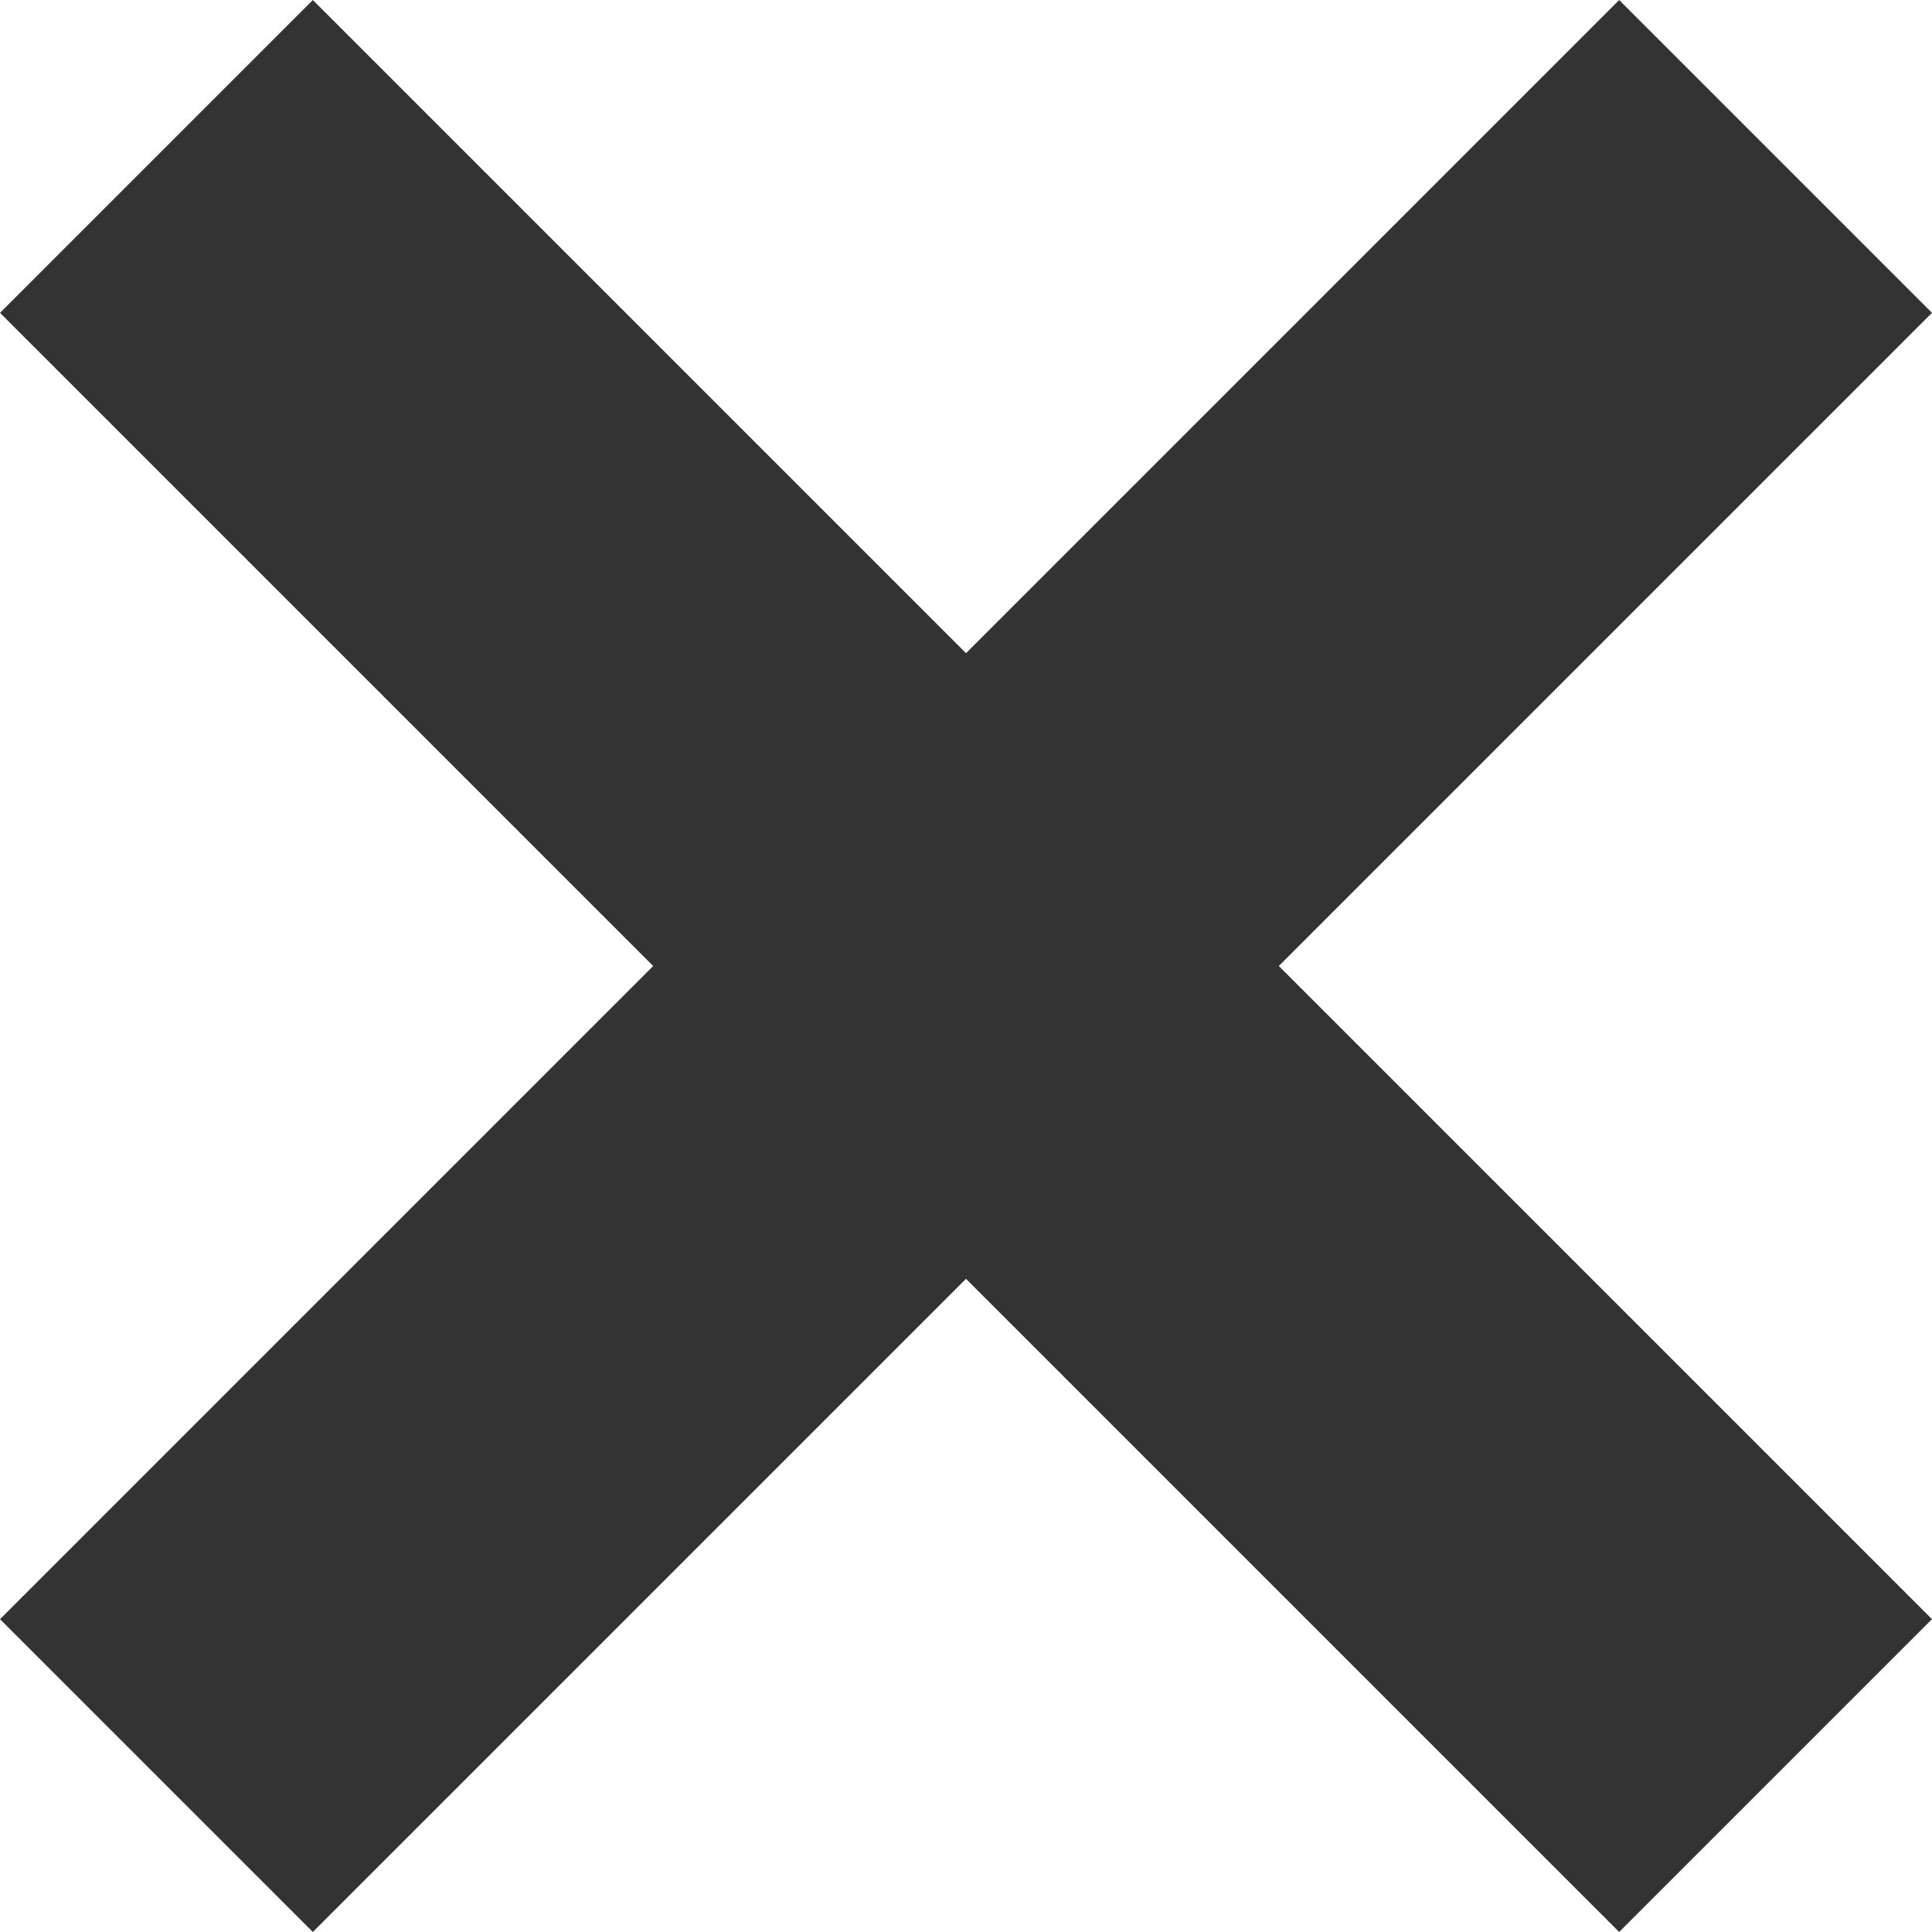
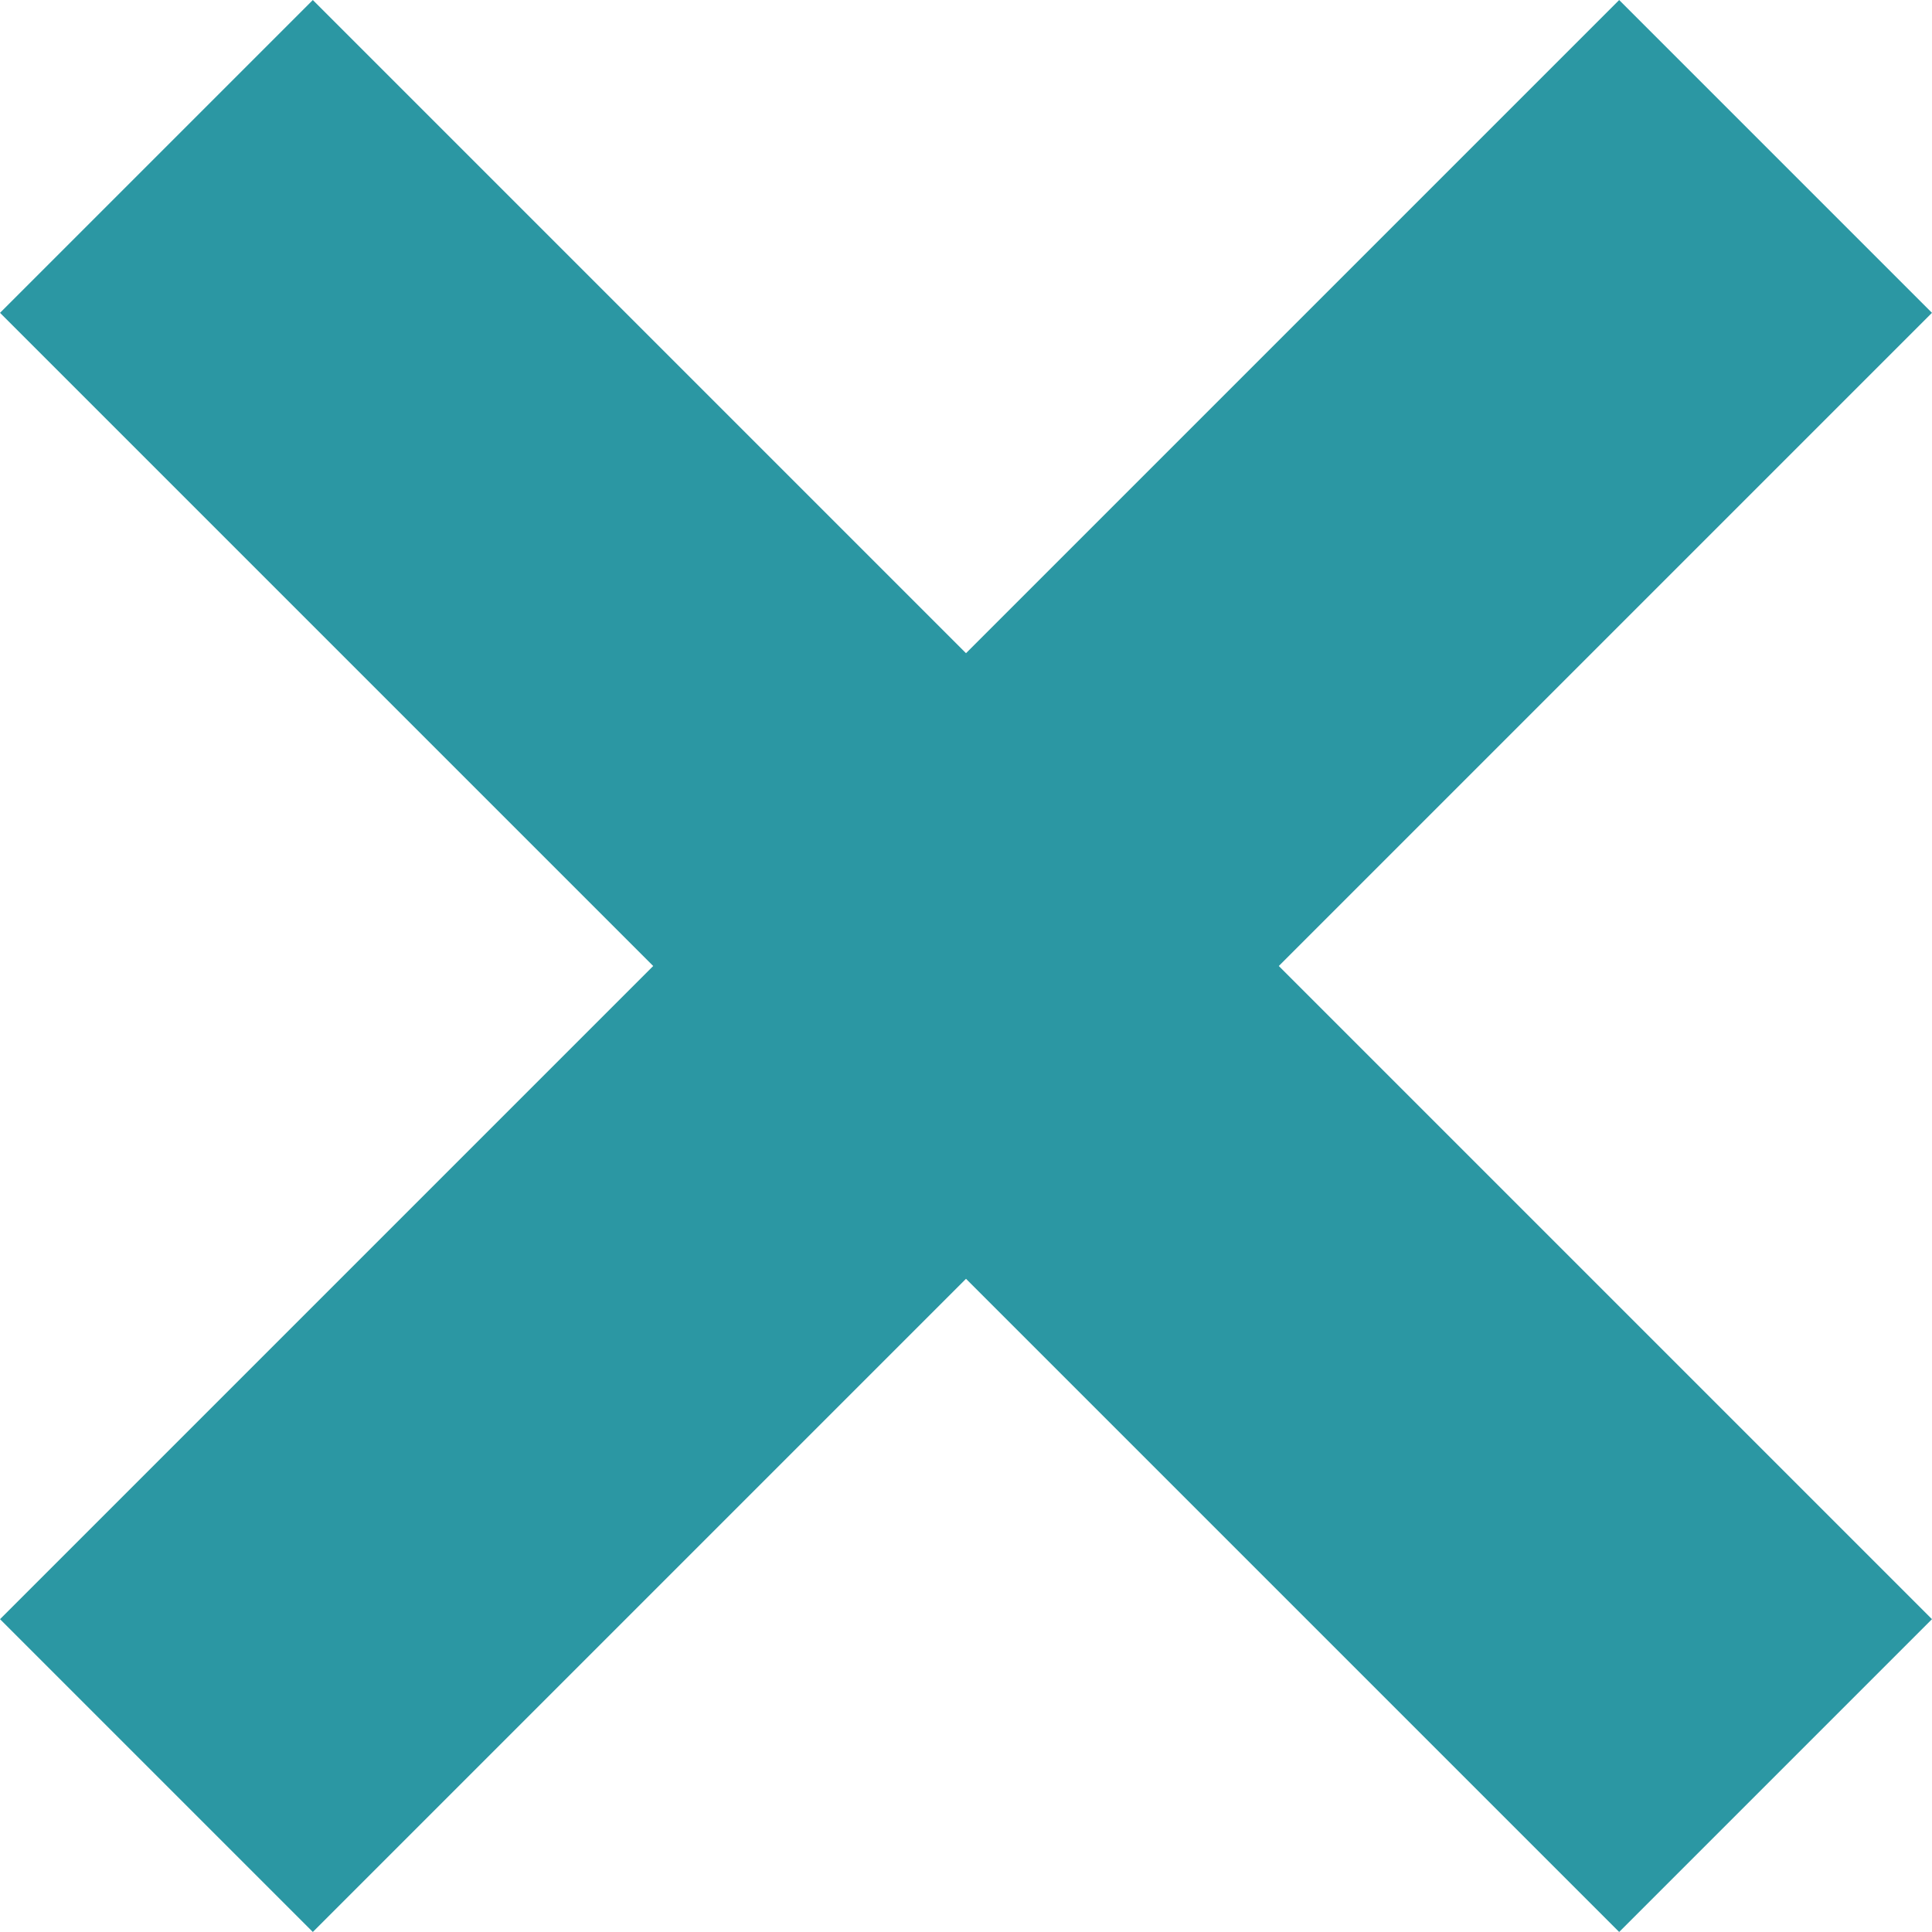
<svg xmlns="http://www.w3.org/2000/svg" version="1.1" height="30" width="30" id="svg13">
  <defs id="defs7">
    <style type="text/css" id="style2">
    .outline { stroke:none; stroke-width:0 }
  </style>
    <g id="heart">
      <path d="M 0,200 V 0 h 200 a 100,100 90 0 1 0,200 100,100 90 0 1 -200,0 z" id="path4" />
    </g>
  </defs>
-   <path style="fill:#333333;stroke:#333333;stroke-width:6.869;stroke-linecap:butt;stroke-linejoin:bevel;stroke-dasharray:none;stroke-opacity:1;paint-order:stroke fill markers" d="M 2.429,2.429 27.571,27.571" id="path1556" />
-   <path style="fill:#333333;stroke:#333333;stroke-width:6.869;stroke-linecap:butt;stroke-linejoin:bevel;stroke-dasharray:none;stroke-opacity:1;paint-order:stroke fill markers" d="M 27.571,2.429 2.429,27.571" id="path1556-3" />
+   <path style="fill:#333333;stroke:#2b97a3;stroke-width:6.869;stroke-linecap:butt;stroke-linejoin:bevel;stroke-dasharray:none;stroke-opacity:1;paint-order:stroke fill markers" d="M 2.429,2.429 27.571,27.571" id="path1556" />
+   <path style="fill:#333333;stroke:#2b97a3;stroke-width:6.869;stroke-linecap:butt;stroke-linejoin:bevel;stroke-dasharray:none;stroke-opacity:1;paint-order:stroke fill markers" d="M 27.571,2.429 2.429,27.571" id="path1556-3" />
</svg>
